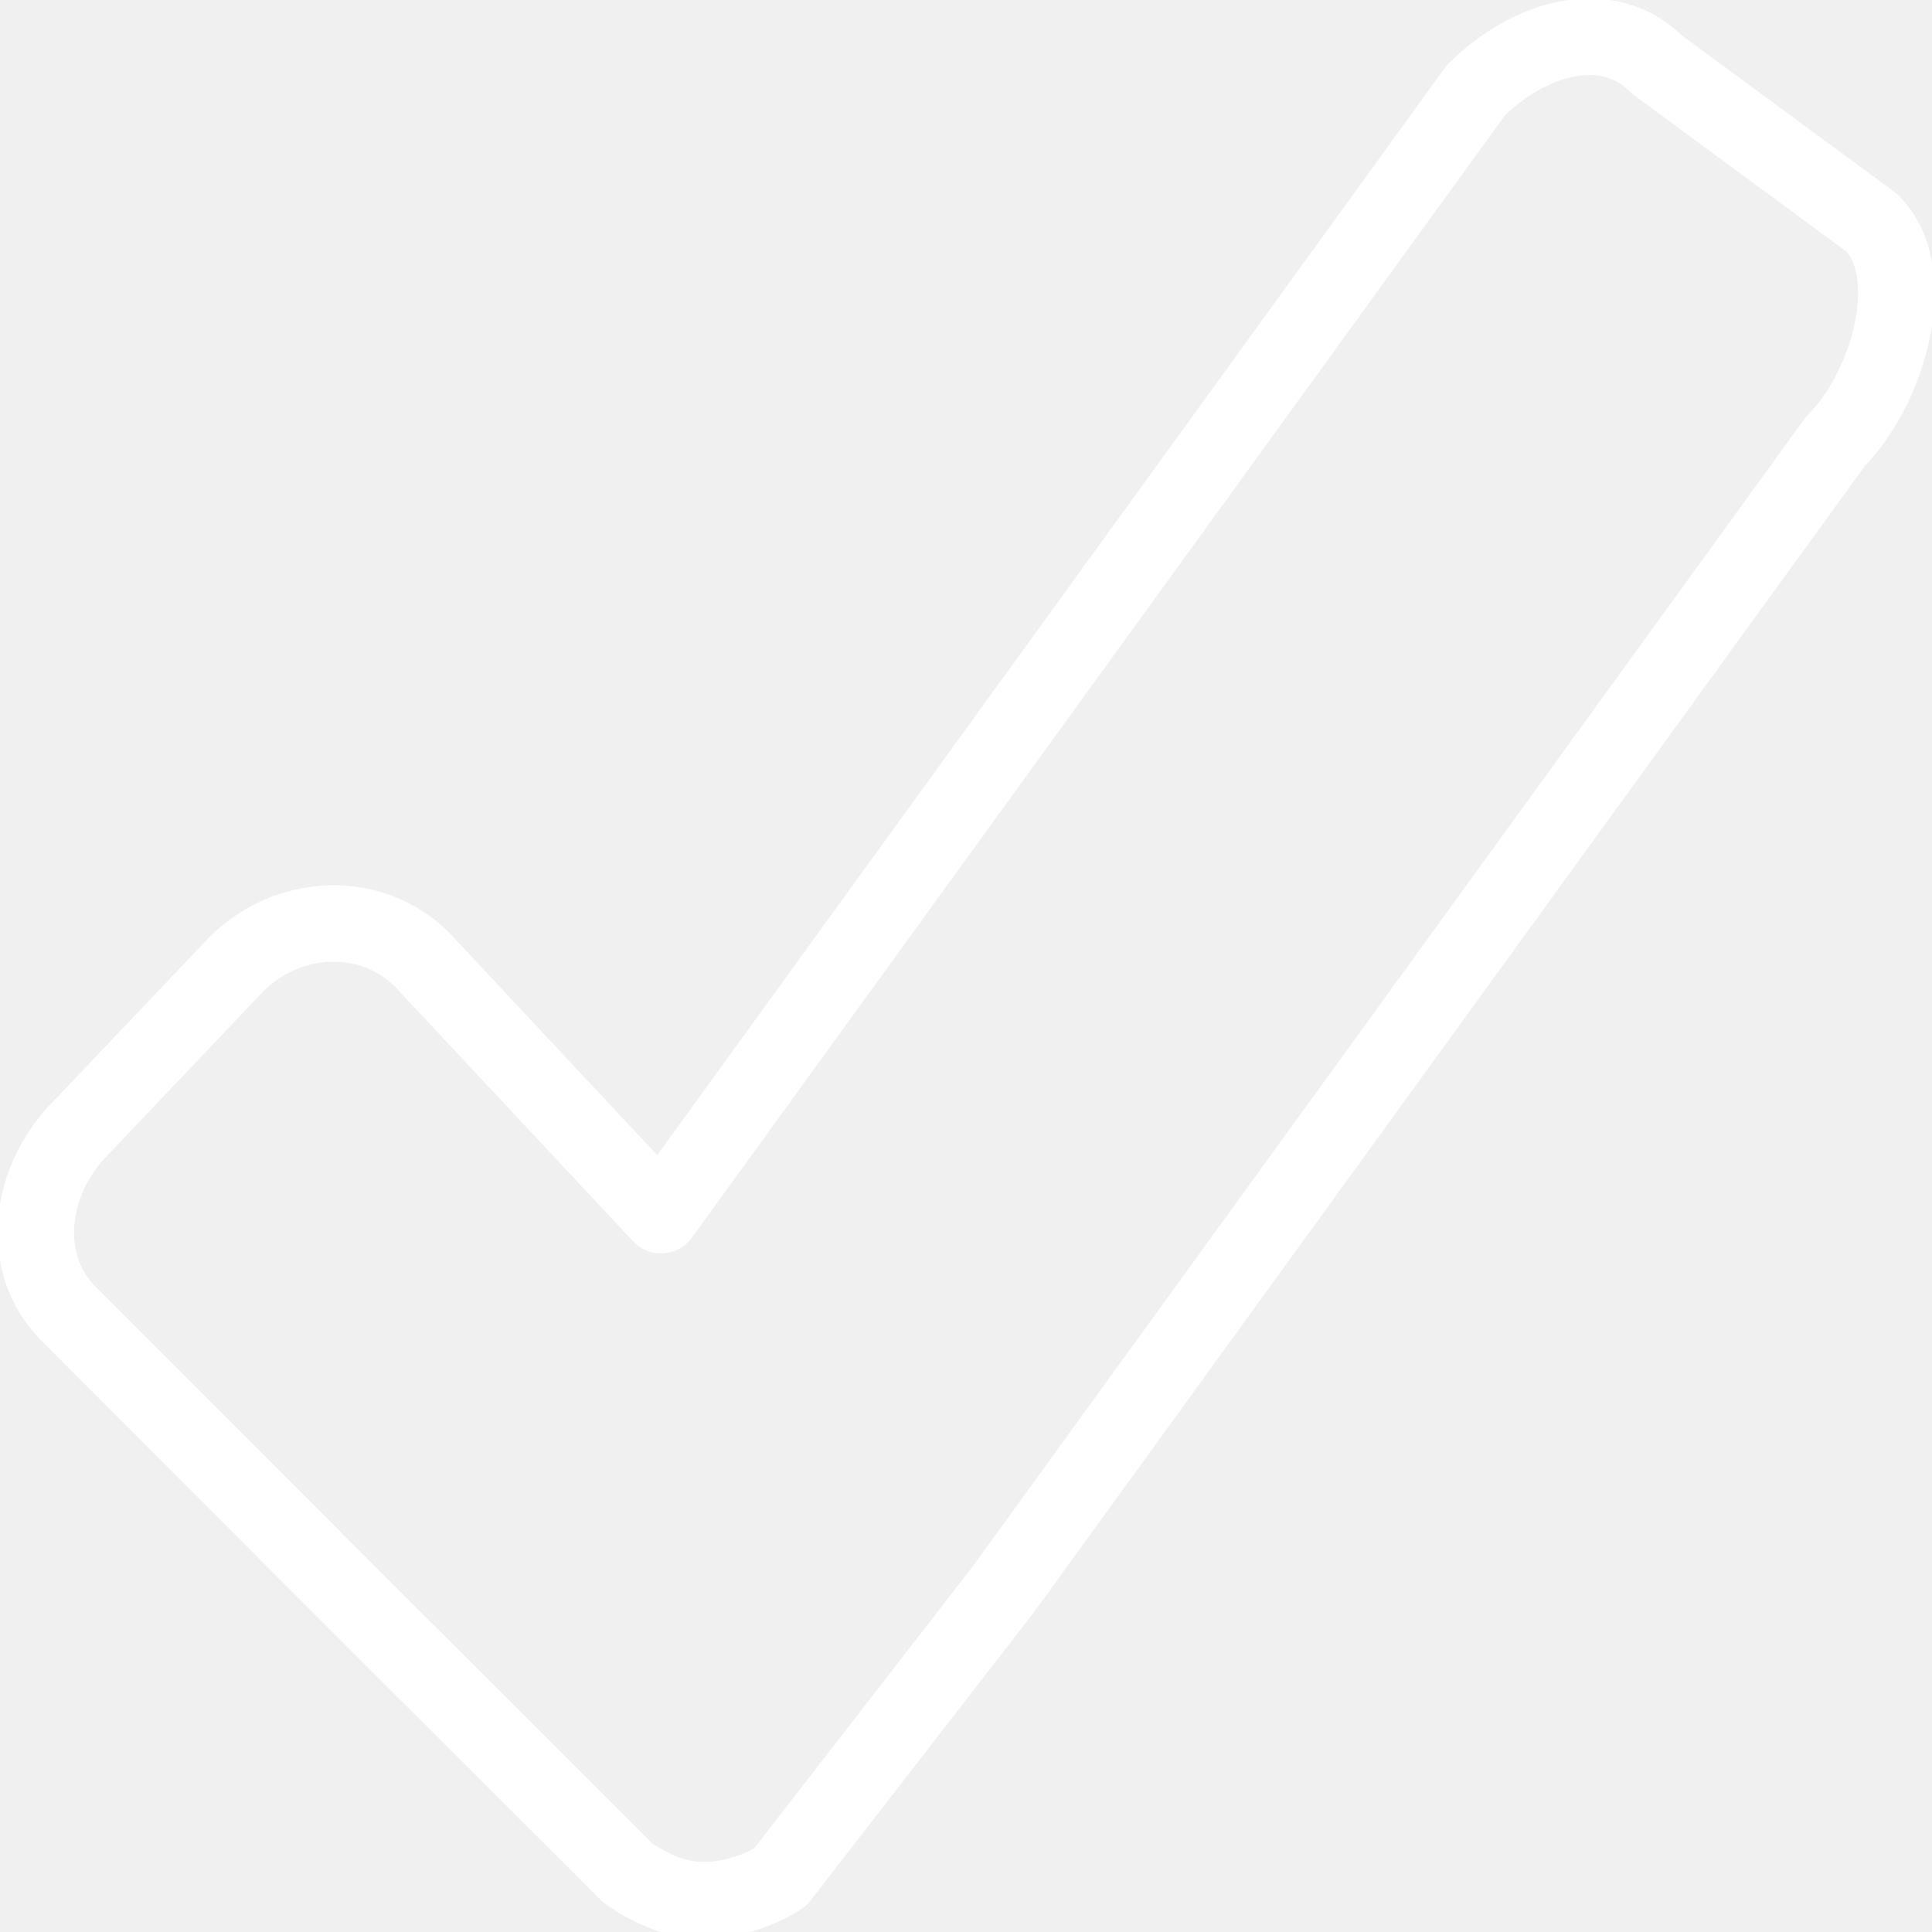
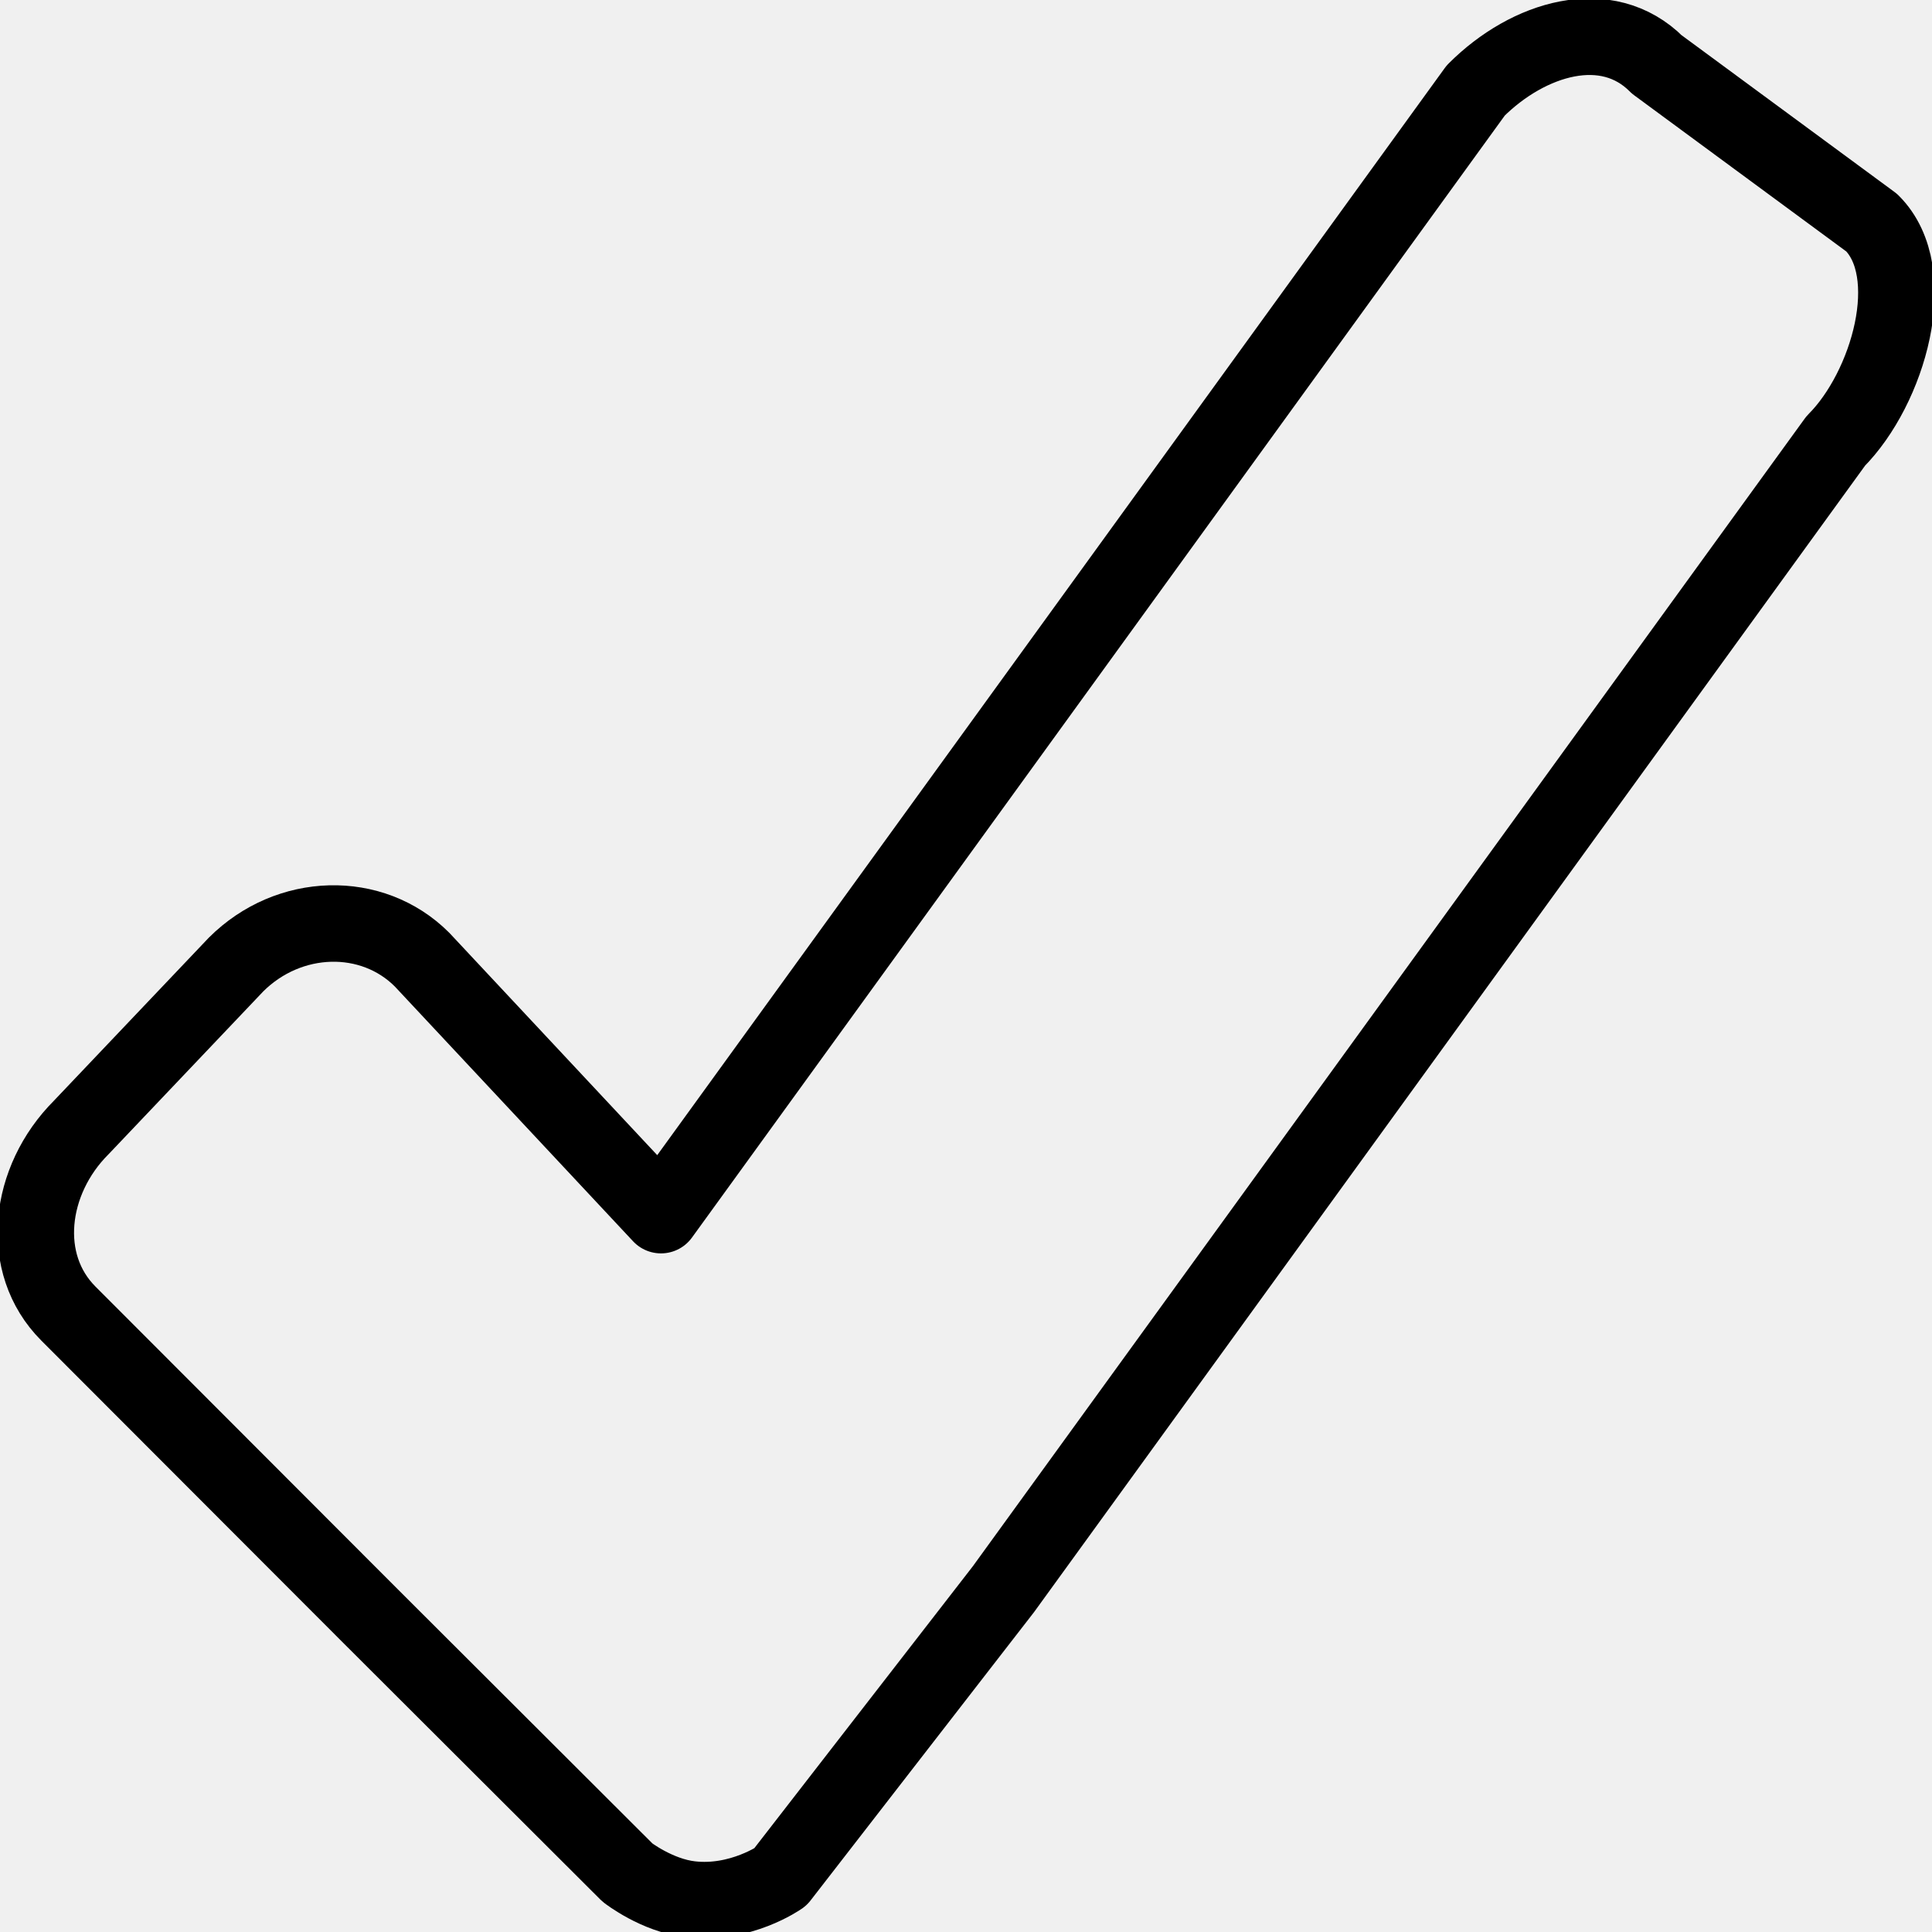
<svg xmlns="http://www.w3.org/2000/svg" version="1.1" id="Layer_1" x="0px" y="0px" width="24px" height="24px" viewBox="0 0 24 24" enable-background="new 0 0 24 24" xml:space="preserve">
-   <path fill="none" stroke="#FFFFFF" stroke-width="0.95" stroke-linecap="round" stroke-linejoin="round" stroke-miterlimit="10" d="  M9.693,23.318l2.771-3.575l10.34-14.265c0.654-0.655,1.069-2.091,0.448-2.711l-2.67-1.966c-0.619-0.622-1.594-0.333-2.25,0.323  L8.211,15.095l-2.968-3.174c-0.621-0.622-1.655-0.594-2.311,0.061l-1.923,2.024c-0.656,0.656-0.78,1.691-0.159,2.312l3.751,3.756  l3.194,3.188c0,0,0.364,0.284,0.784,0.332C9.199,23.666,9.693,23.318,9.693,23.318z" />
+   <path fill="none" stroke="#000000" stroke-width="0.95" stroke-linecap="round" stroke-linejoin="round" stroke-miterlimit="10" d="  M9.693,23.318l2.771-3.575l10.34-14.265c0.654-0.655,1.069-2.091,0.448-2.711l-2.67-1.966c-0.619-0.622-1.594-0.333-2.25,0.323  L8.211,15.095l-2.968-3.174c-0.621-0.622-1.655-0.594-2.311,0.061l-1.923,2.024c-0.656,0.656-0.78,1.691-0.159,2.312l3.751,3.756  l3.194,3.188c0,0,0.364,0.284,0.784,0.332C9.199,23.666,9.693,23.318,9.693,23.318z" />
</svg>
